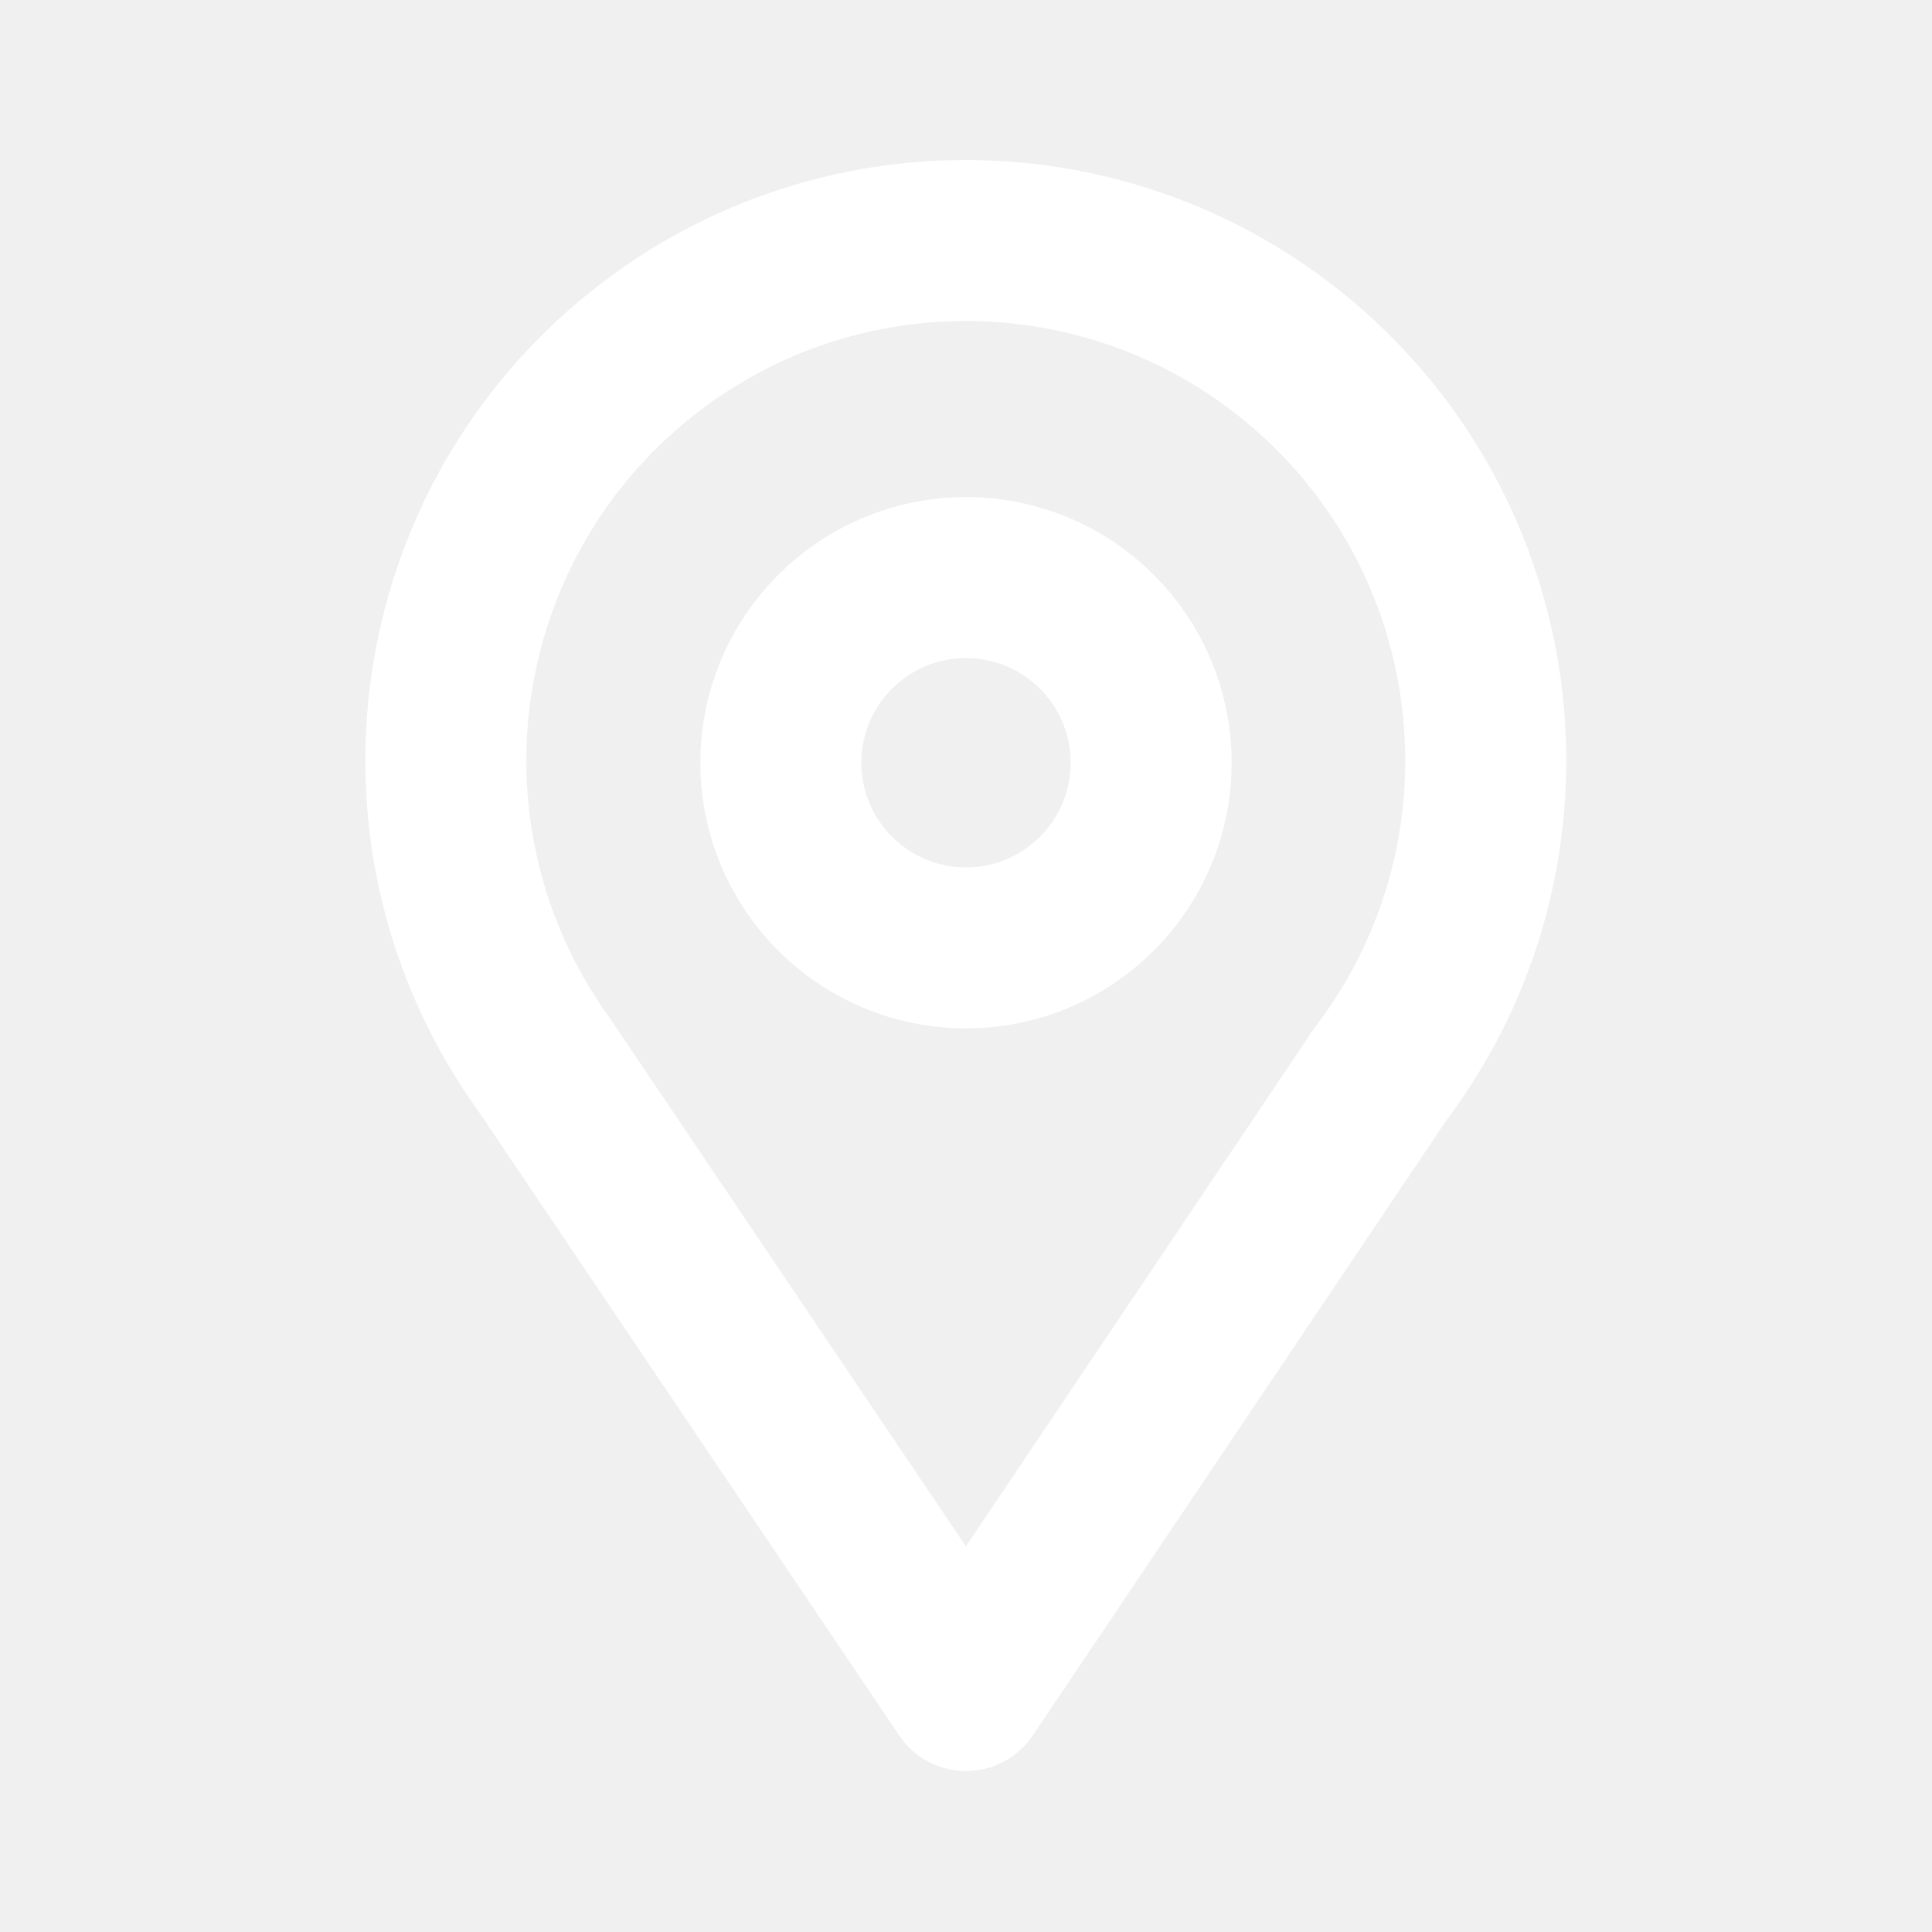
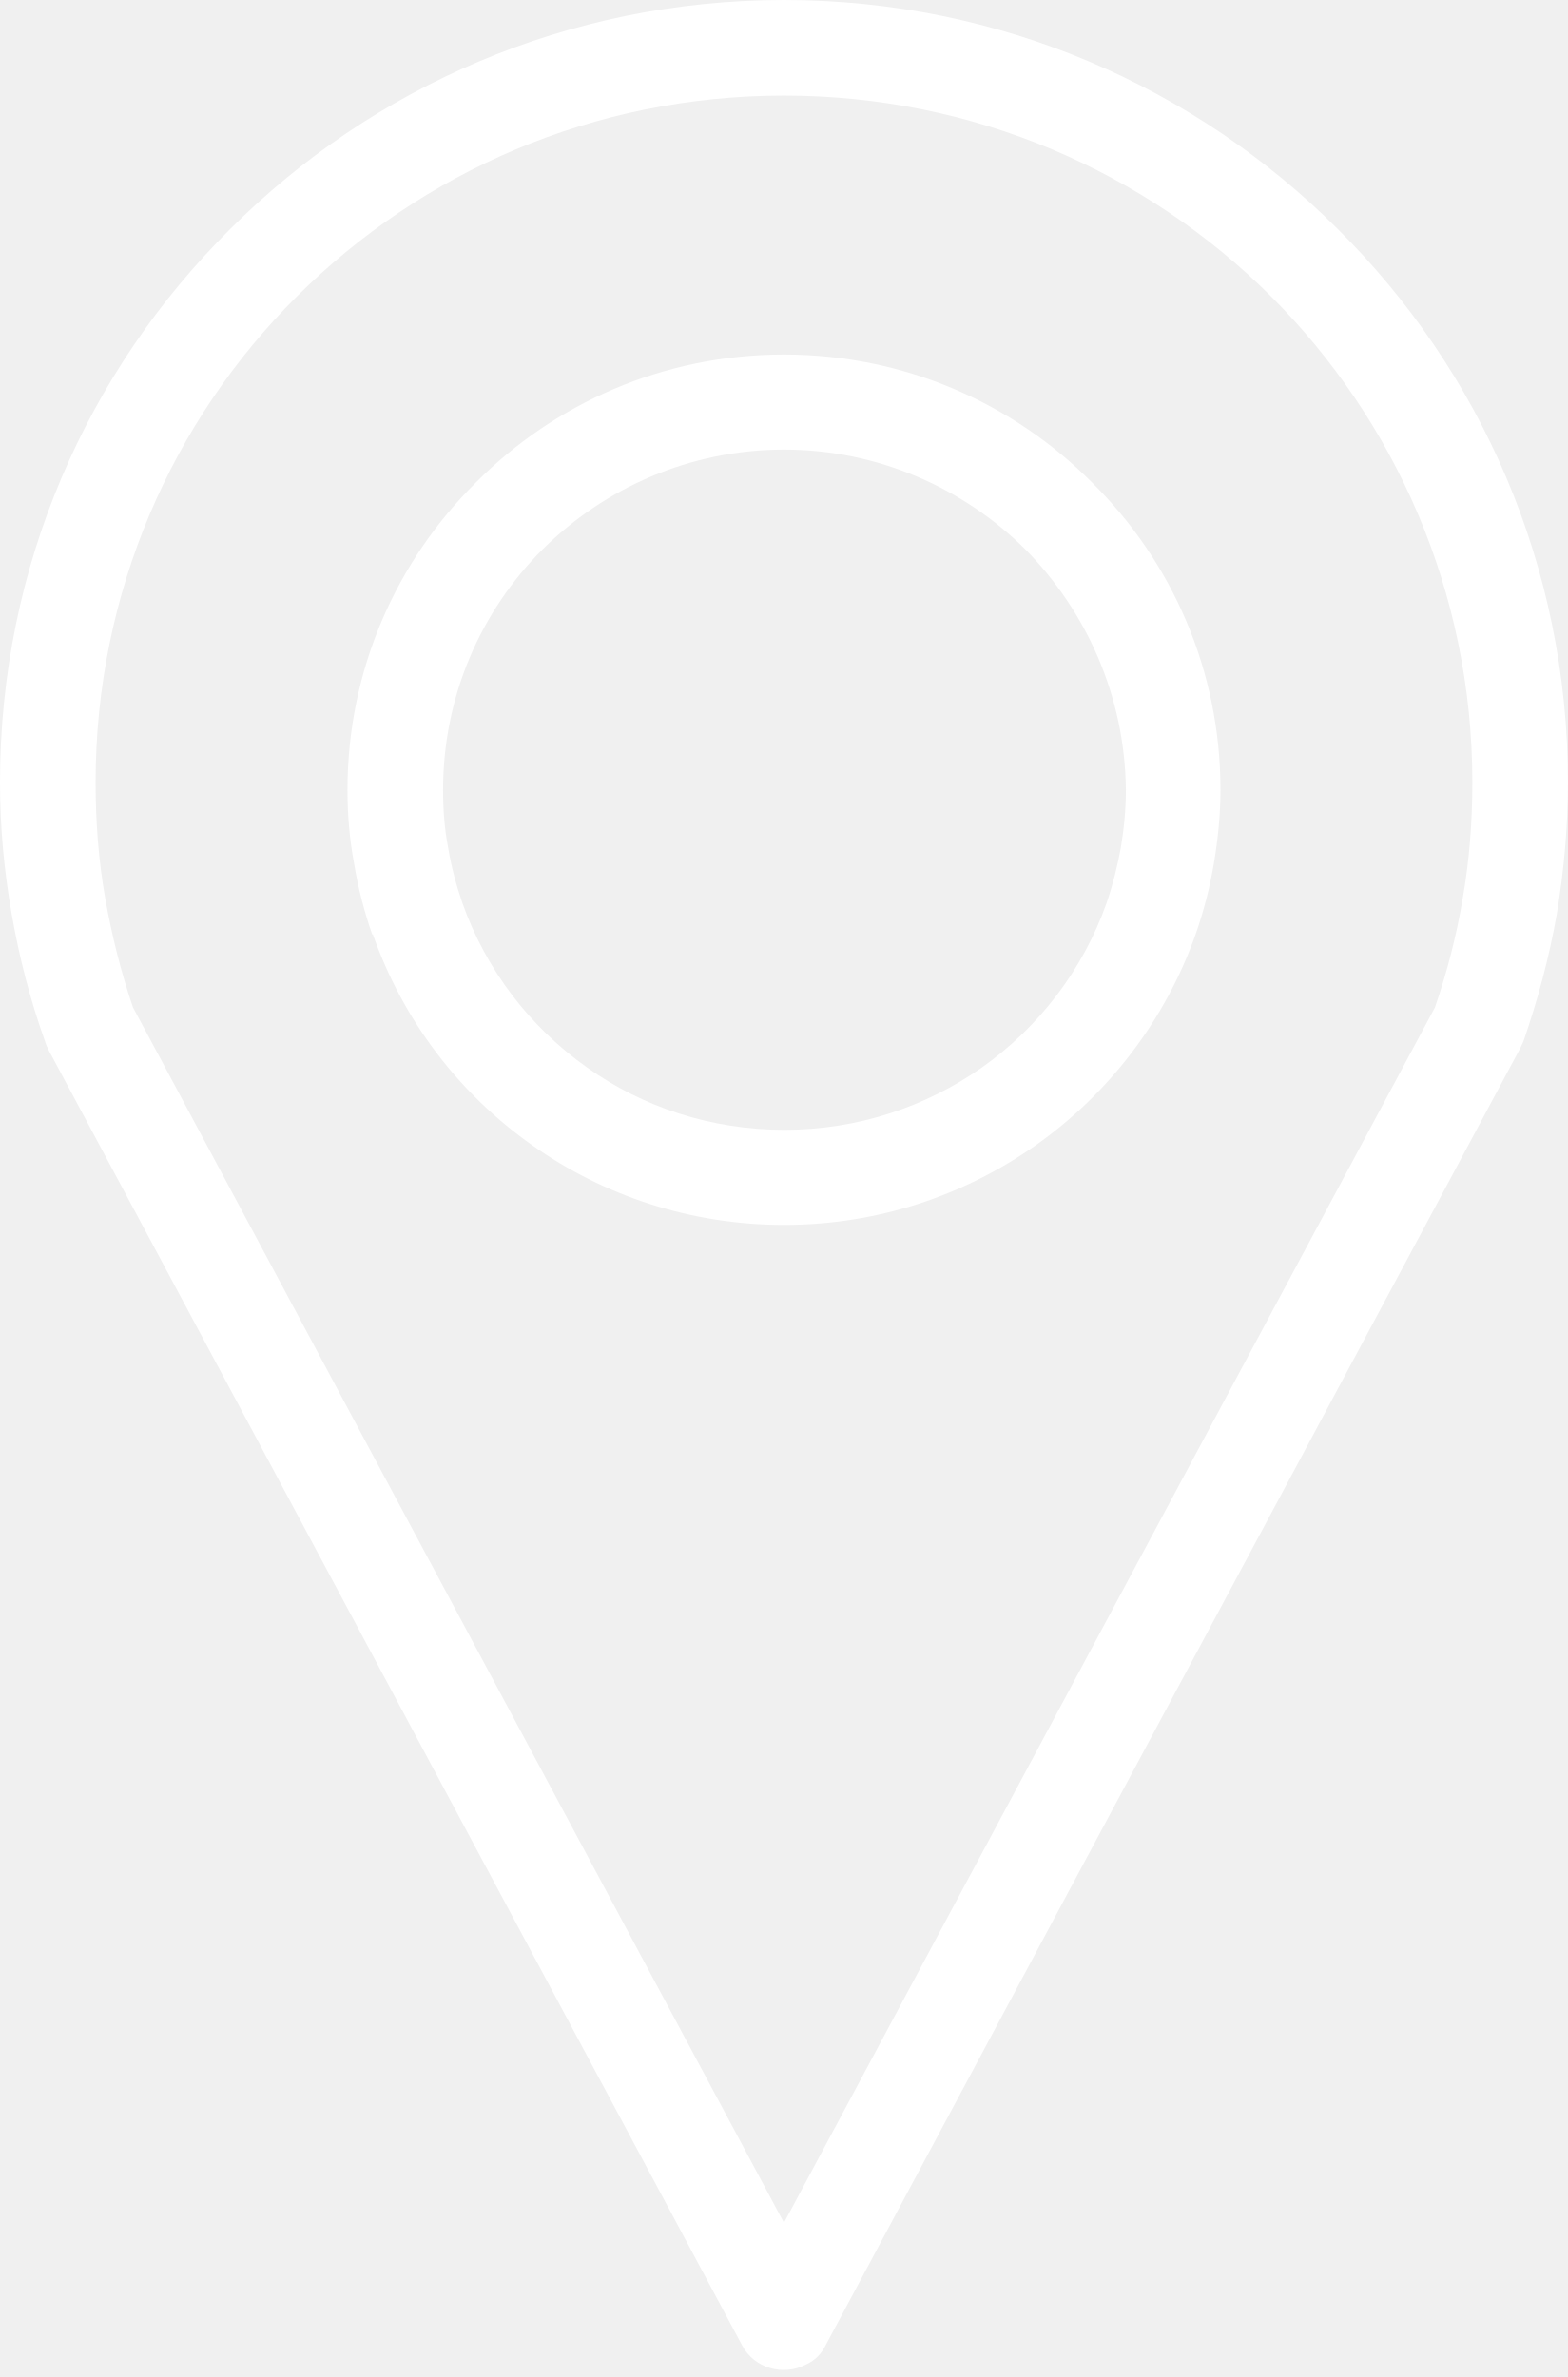
- <svg xmlns="http://www.w3.org/2000/svg" width="24" height="24" stroke="white" fill="none" stroke-linecap="round" stroke-linejoin="round" stroke-width="2" viewBox="0 0 24 24" data-icon="SvgMapPin" aria-hidden="true">
-   <path d="M17.116 13.391h0L12 21l-5.258-7.8q-.1-.135-.186-.276l-.027-.04h0a6.459 6.459 0 1110.585.505zM12 7.175a2.3 2.3 0 102.3 2.3 2.3 2.3 0 00-2.3-2.3z">
-   </path>
+ <svg xmlns="http://www.w3.org/2000/svg" xmlns:xlink="http://www.w3.org/1999/xlink" version="1.1" id="Layer_1" x="0px" y="0px" viewBox="0 0 31 47" style="enable-background:new 0 0 31 47;" xml:space="preserve">
+   <style type="text/css">
+ 	.st0{clip-path:url(#SVGID_2_);}
+ 	.st1{fill:#FFFFFF;}
+ </style>
+   <g>
+     <defs>
+       <rect id="SVGID_1_" y="0" width="31" height="47" />
+     </defs>
+     <clipPath id="SVGID_2_">
+       <use xlink:href="#SVGID_1_" style="overflow:visible;" />
+     </clipPath>
+     <g class="st0">
+       <path class="st1" d="M15.5,43.95l12.87-24.03c0.24-0.7,0.43-1.43,0.55-2.16c0.13-0.74,0.19-1.51,0.19-2.29    c0-3.76-1.53-7.16-3.98-9.61c-2.47-2.46-5.87-3.97-9.63-3.97S8.34,3.4,5.87,5.86c-2.46,2.45-3.98,5.85-3.98,9.61    c0,0.79,0.06,1.55,0.19,2.29c0.13,0.73,0.31,1.46,0.55,2.16L15.5,43.95z M15.5,7.01c2.39,0,4.54,0.97,6.09,2.53    c1.57,1.55,2.54,3.7,2.54,6.08c0,0.49-0.05,0.97-0.13,1.45c-0.08,0.48-0.2,0.94-0.36,1.4c-0.6,1.7-1.72,3.16-3.17,4.18    c-1.41,0.99-3.12,1.57-4.97,1.57c-1.85,0-3.57-0.58-4.97-1.57c-1.45-1.02-2.56-2.47-3.16-4.18l-0.01,0.01    C7.2,18.02,7.08,17.56,7,17.07c-0.09-0.48-0.13-0.96-0.13-1.45c0-2.38,0.97-4.53,2.54-6.08C10.96,7.98,13.11,7.01,15.5,7.01z     M20.27,10.86c-1.22-1.21-2.91-1.97-4.77-1.97s-3.55,0.76-4.77,1.97c-1.22,1.22-1.97,2.9-1.97,4.76c0,0.4,0.03,0.78,0.1,1.14    c0.06,0.37,0.16,0.74,0.28,1.09c0.47,1.33,1.34,2.46,2.47,3.26c1.1,0.78,2.44,1.23,3.9,1.23s2.8-0.46,3.9-1.23    c1.13-0.8,2-1.93,2.47-3.26c0.12-0.35,0.21-0.71,0.28-1.09c0.06-0.36,0.1-0.74,0.1-1.14C22.24,13.76,21.48,12.09,20.27,10.86z     M30.06,20.72L16.33,46.36c-0.08,0.17-0.21,0.31-0.39,0.39c-0.45,0.24-1.03,0.08-1.27-0.38L0.97,20.78    c-0.03-0.06-0.06-0.12-0.08-0.19c-0.29-0.81-0.51-1.66-0.66-2.52C0.08,17.21,0,16.35,0,15.47c0-4.28,1.73-8.14,4.55-10.94    C7.35,1.73,11.22,0,15.5,0s8.15,1.73,10.95,4.53C29.27,7.33,31,11.19,31,15.47c0,0.88-0.08,1.74-0.22,2.6    c-0.15,0.86-0.38,1.71-0.66,2.52C30.1,20.63,30.08,20.68,30.06,20.72z" />
+     </g>
+   </g>
</svg>
